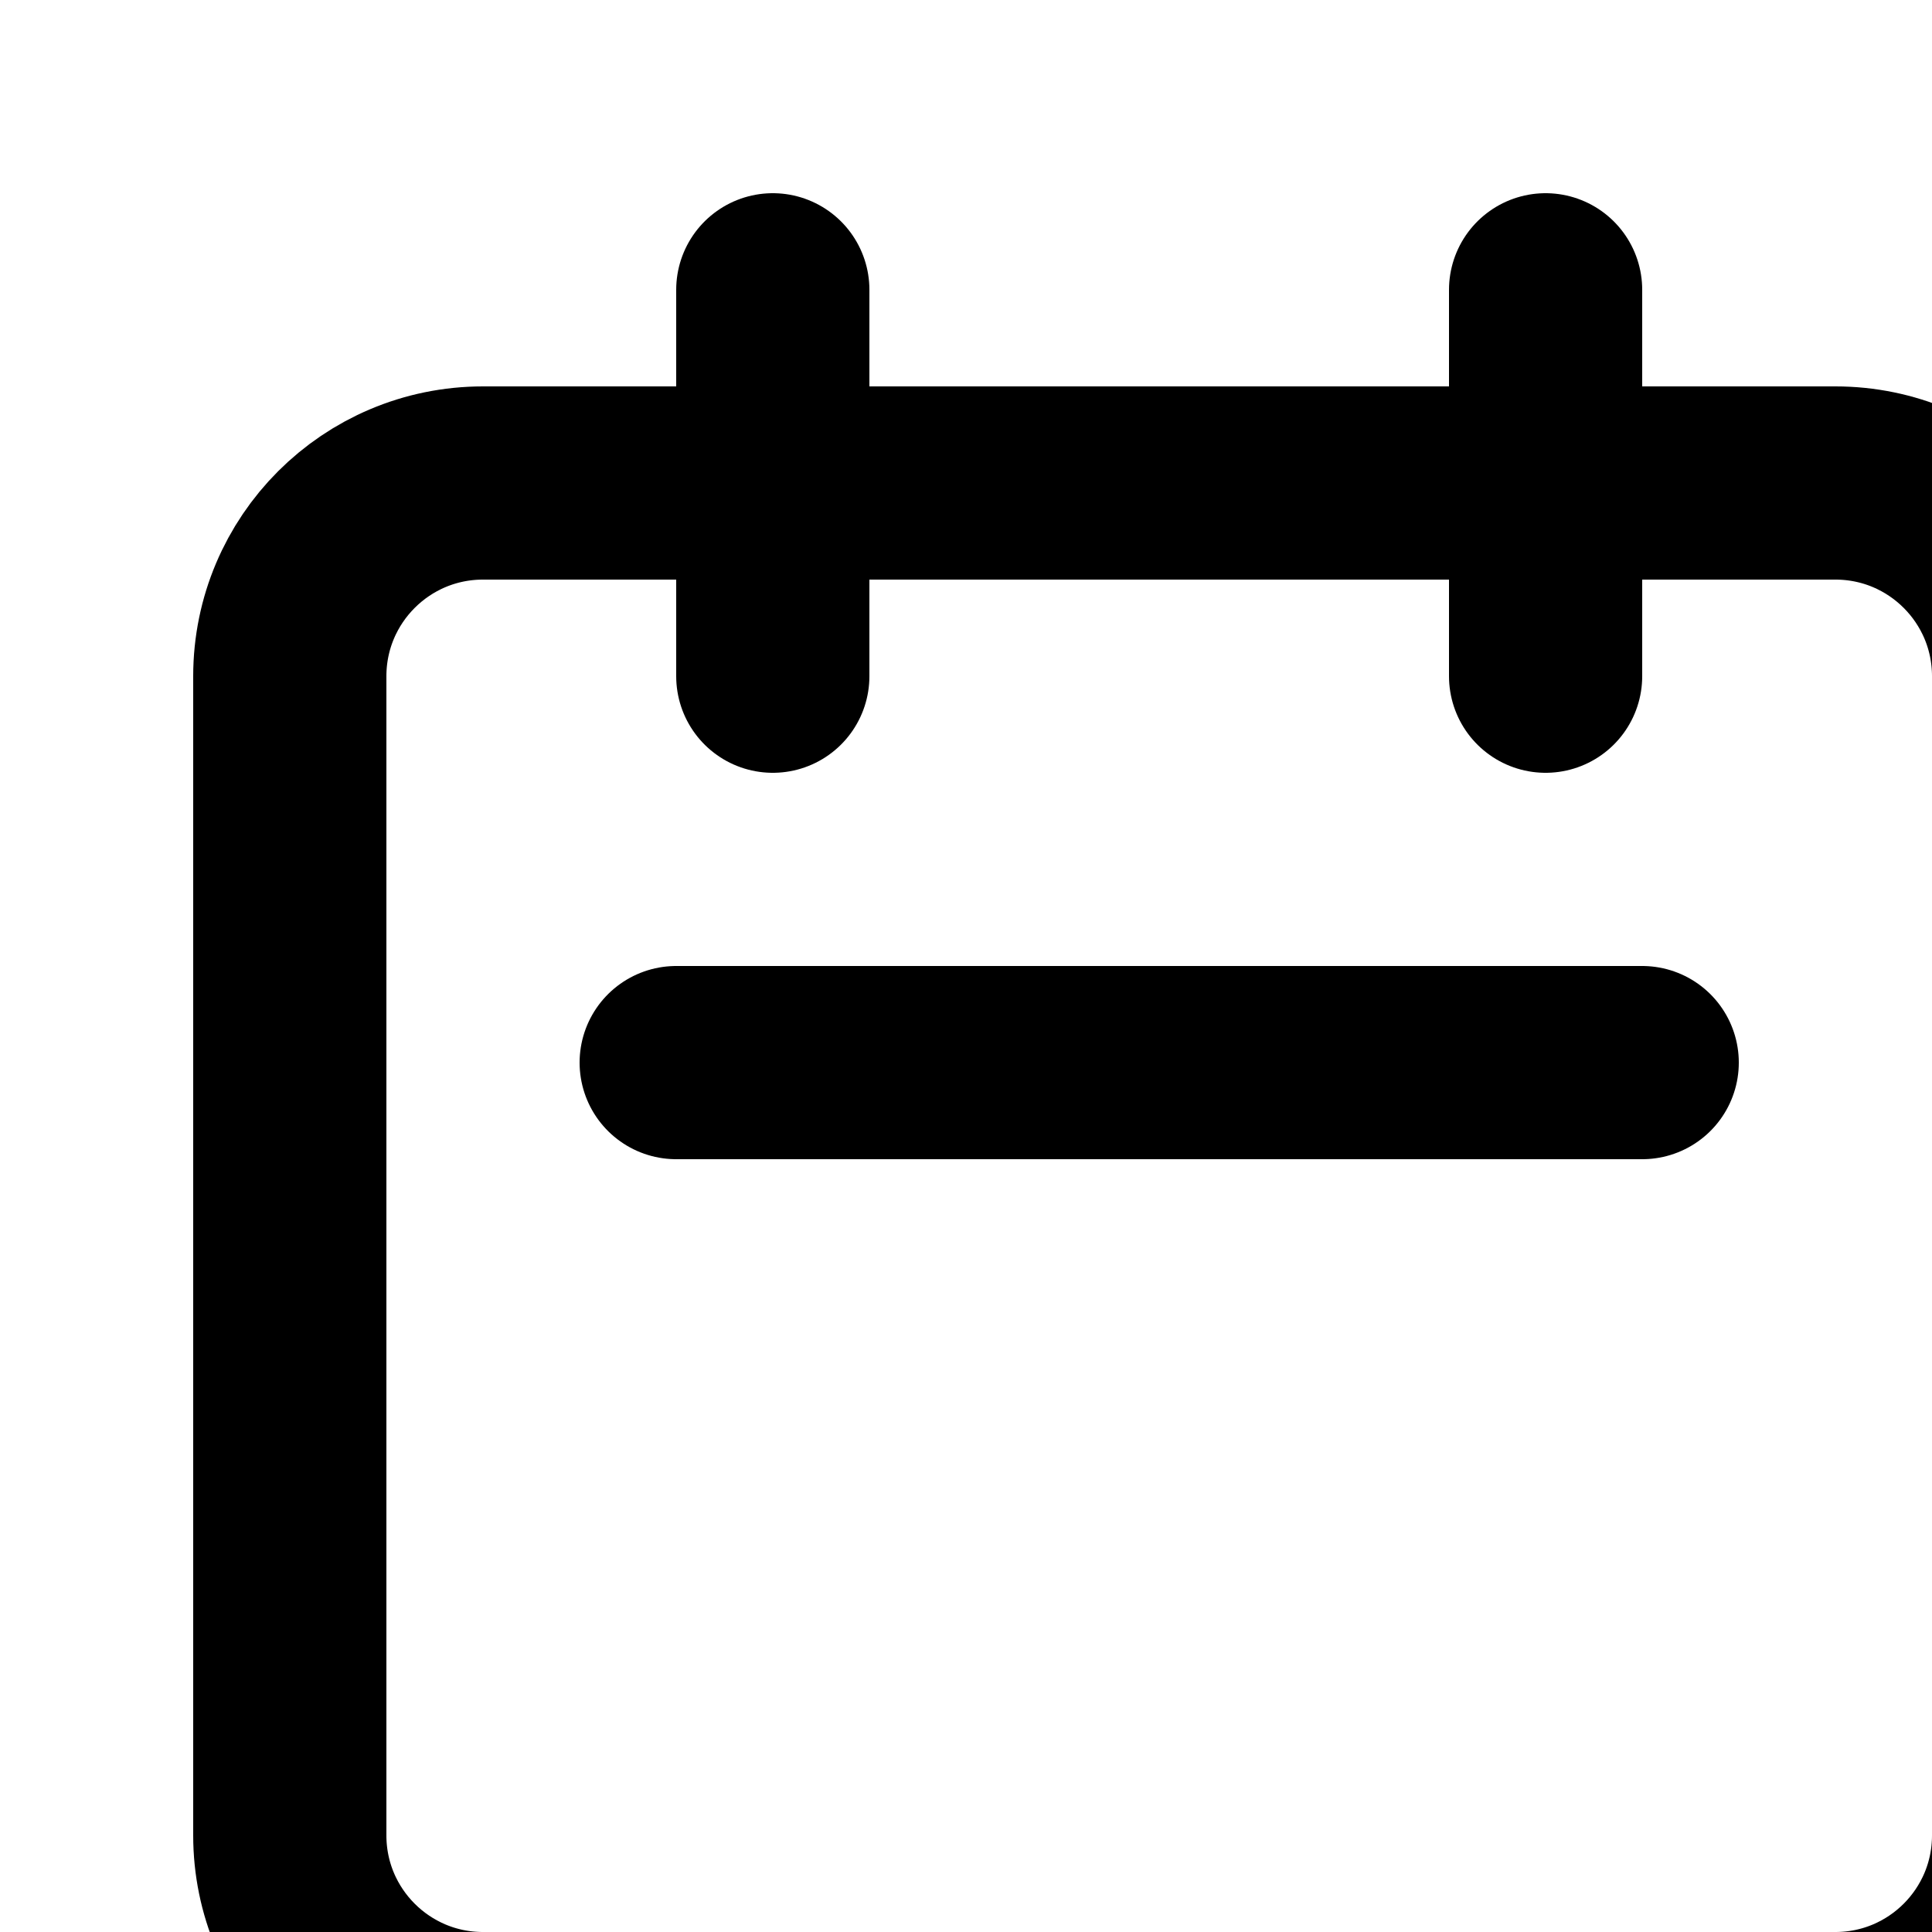
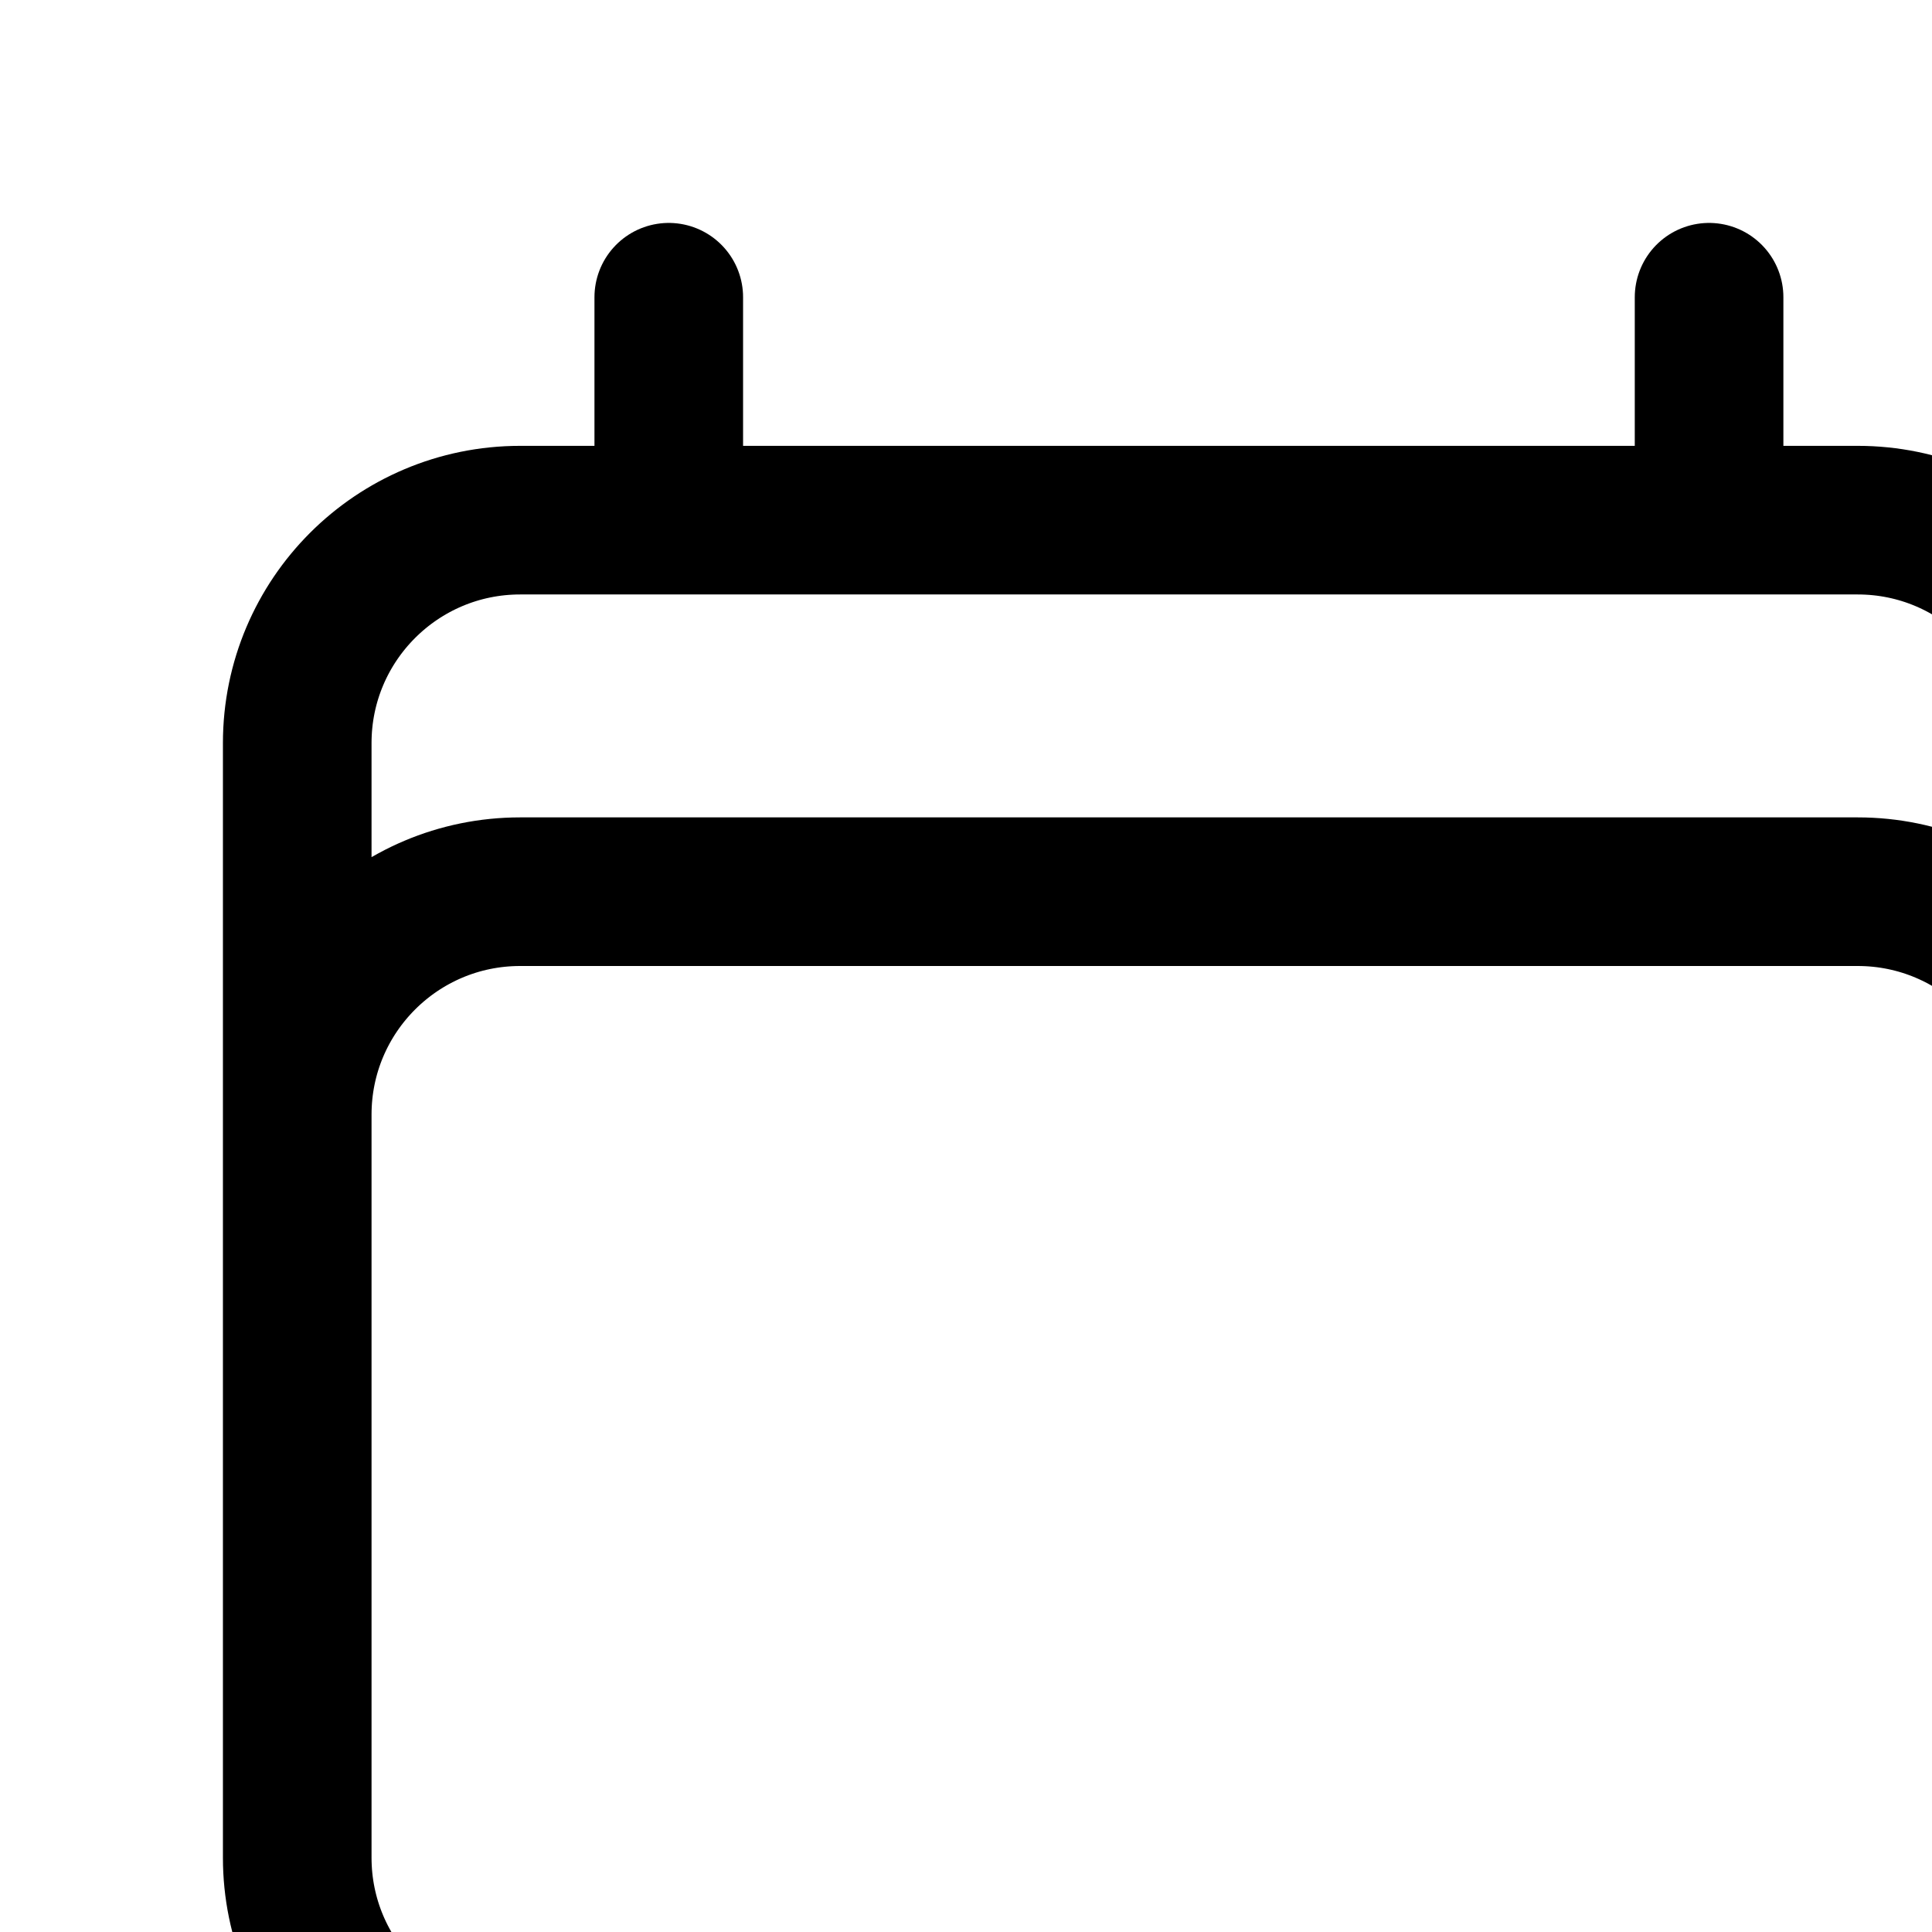
- <svg xmlns="http://www.w3.org/2000/svg" aria-hidden="true" fill="none" id="icon-heroicons-calendar-outline" stroke="currentColor" stroke-width="2" viewbox="0 0 24 24">
-   <path d="M8 7V3m8 4V3m-9 8h10M5 21h14a2 2 0 002-2V7a2 2 0 00-2-2H5a2 2 0 00-2 2v12a2 2 0 002 2z" stroke-linecap="round" stroke-linejoin="round">
+ <svg xmlns="http://www.w3.org/2000/svg" aria-hidden="true" fill="none" id="icon-heroicons-calendar-outline" stroke="currentColor" stroke-width="1.5" viewbox="0 0 24 24">
+   <path d="M6.75 3v2.25M17.25 3v2.25M3 18.75V7.5a2.25 2.25 0 012.25-2.25h13.5A2.25 2.25 0 0121 7.5v11.25m-18 0A2.25 2.25 0 005.25 21h13.5A2.25 2.25 0 0021 18.75m-18 0v-7.5A2.25 2.25 0 015.25 9h13.5A2.25 2.25 0 0121 11.25v7.5" stroke-linecap="round" stroke-linejoin="round">
 </path>
</svg>
